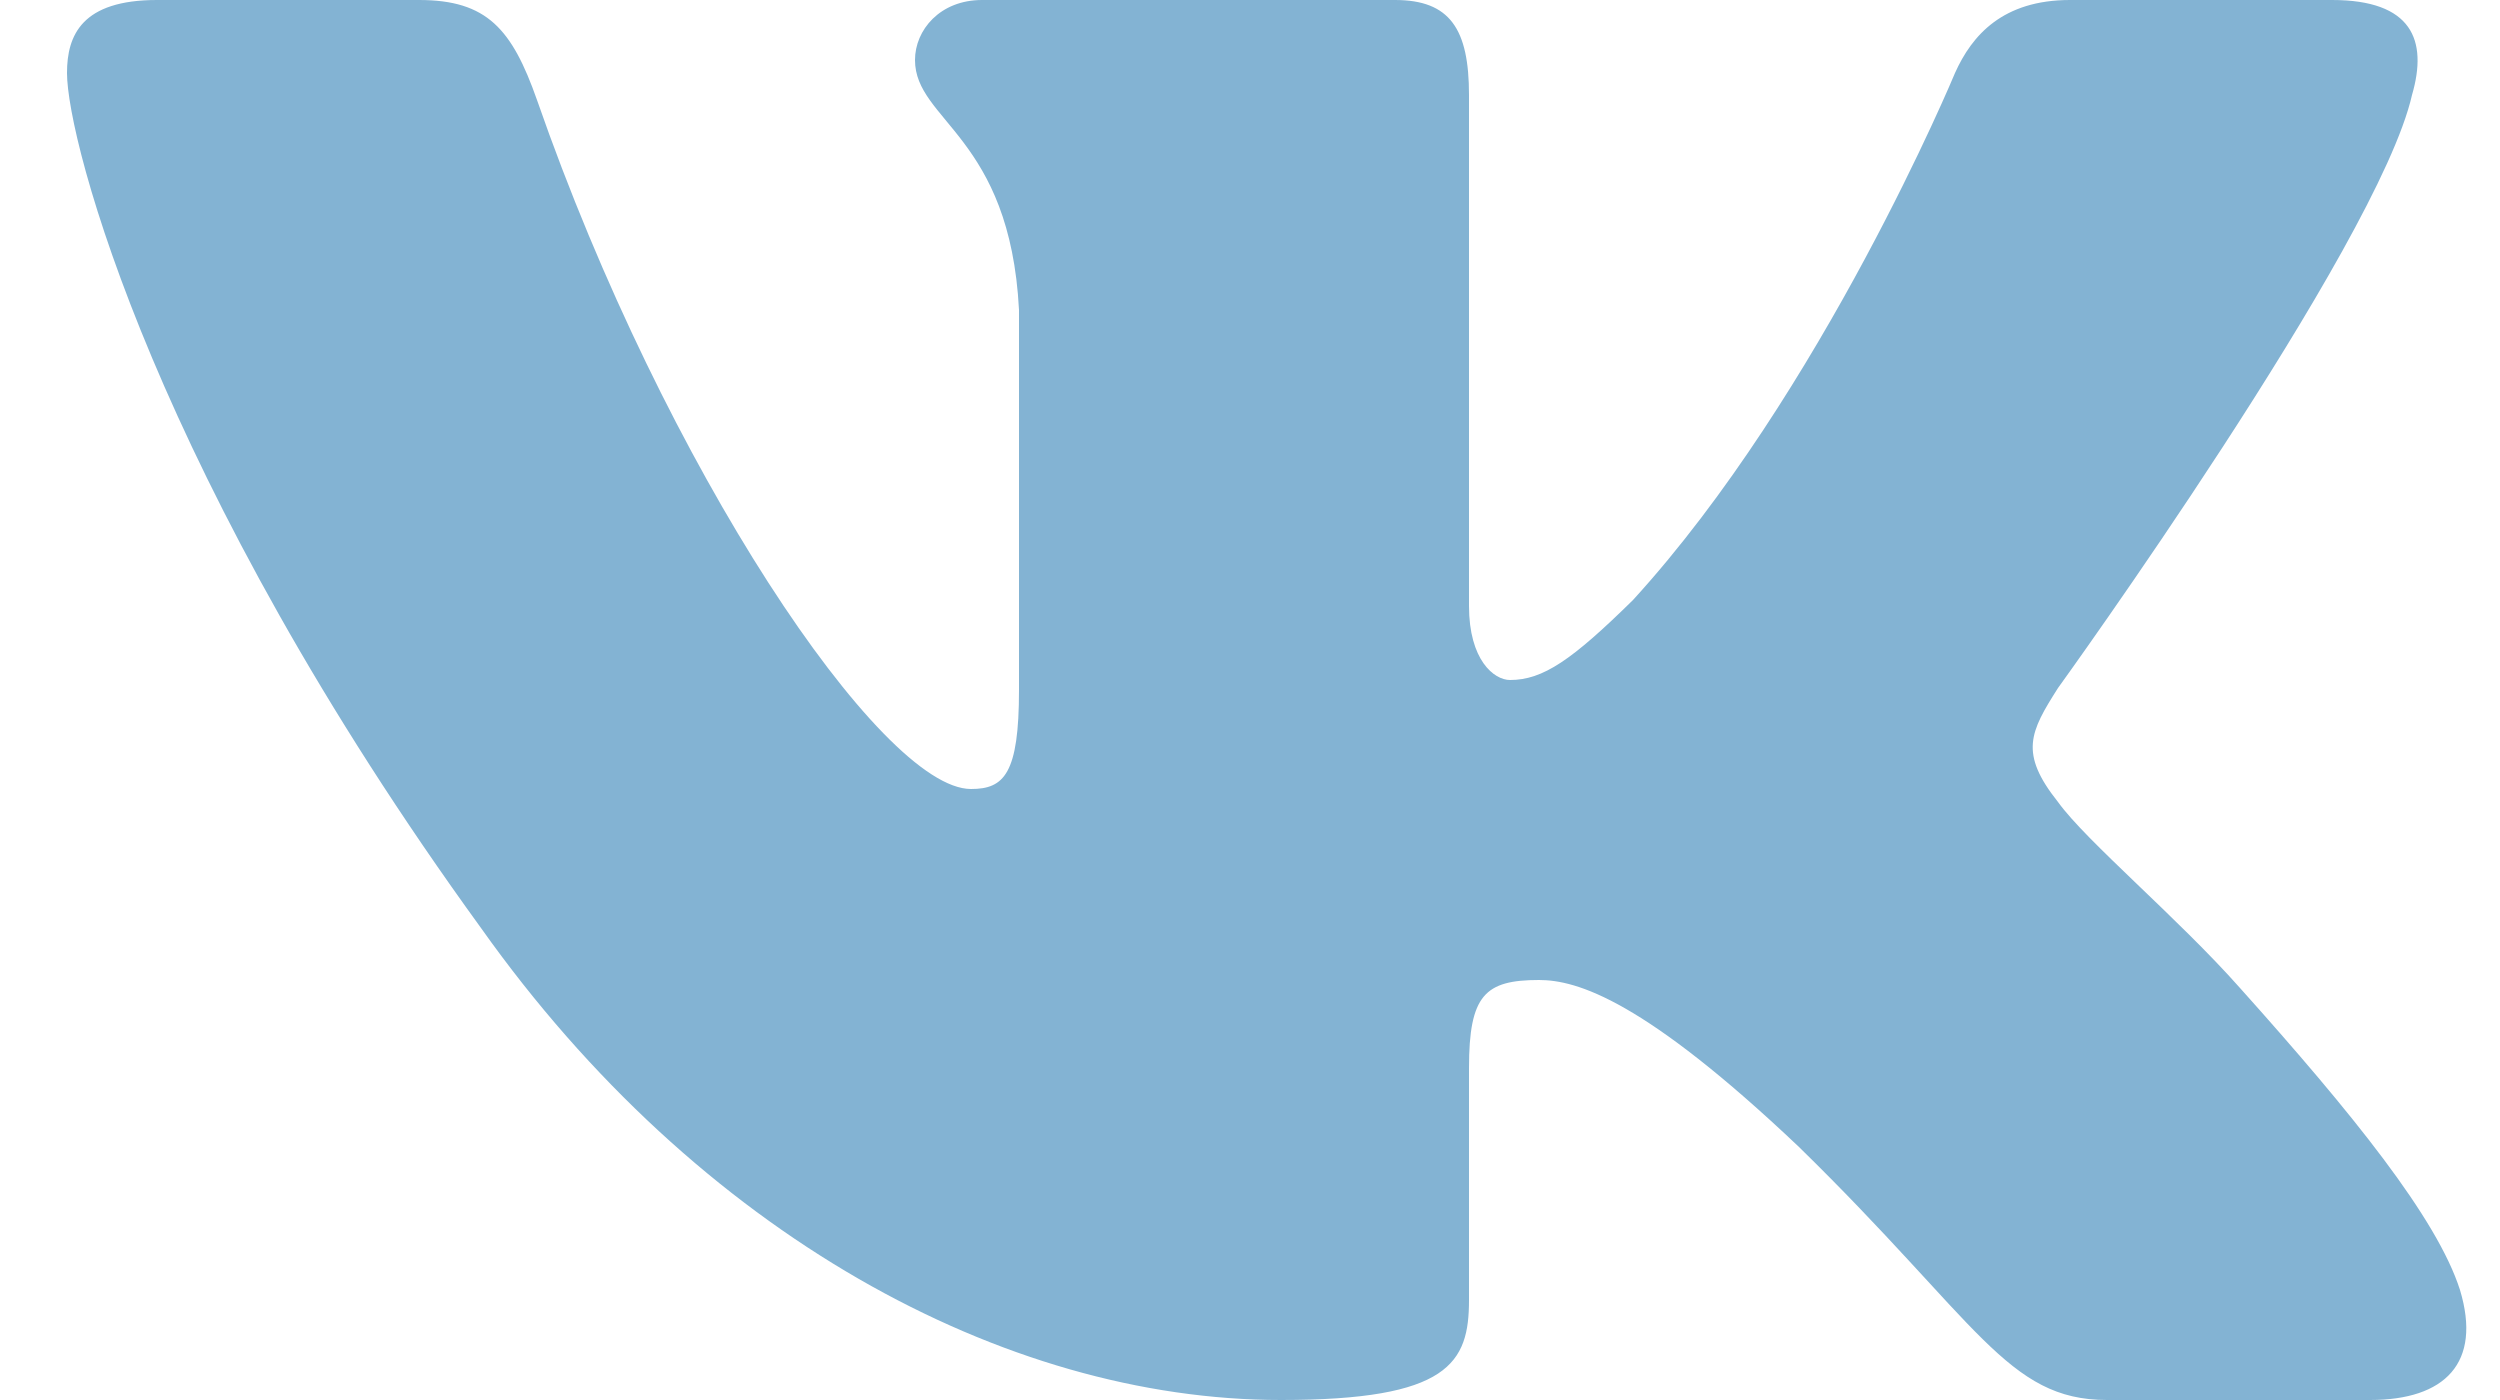
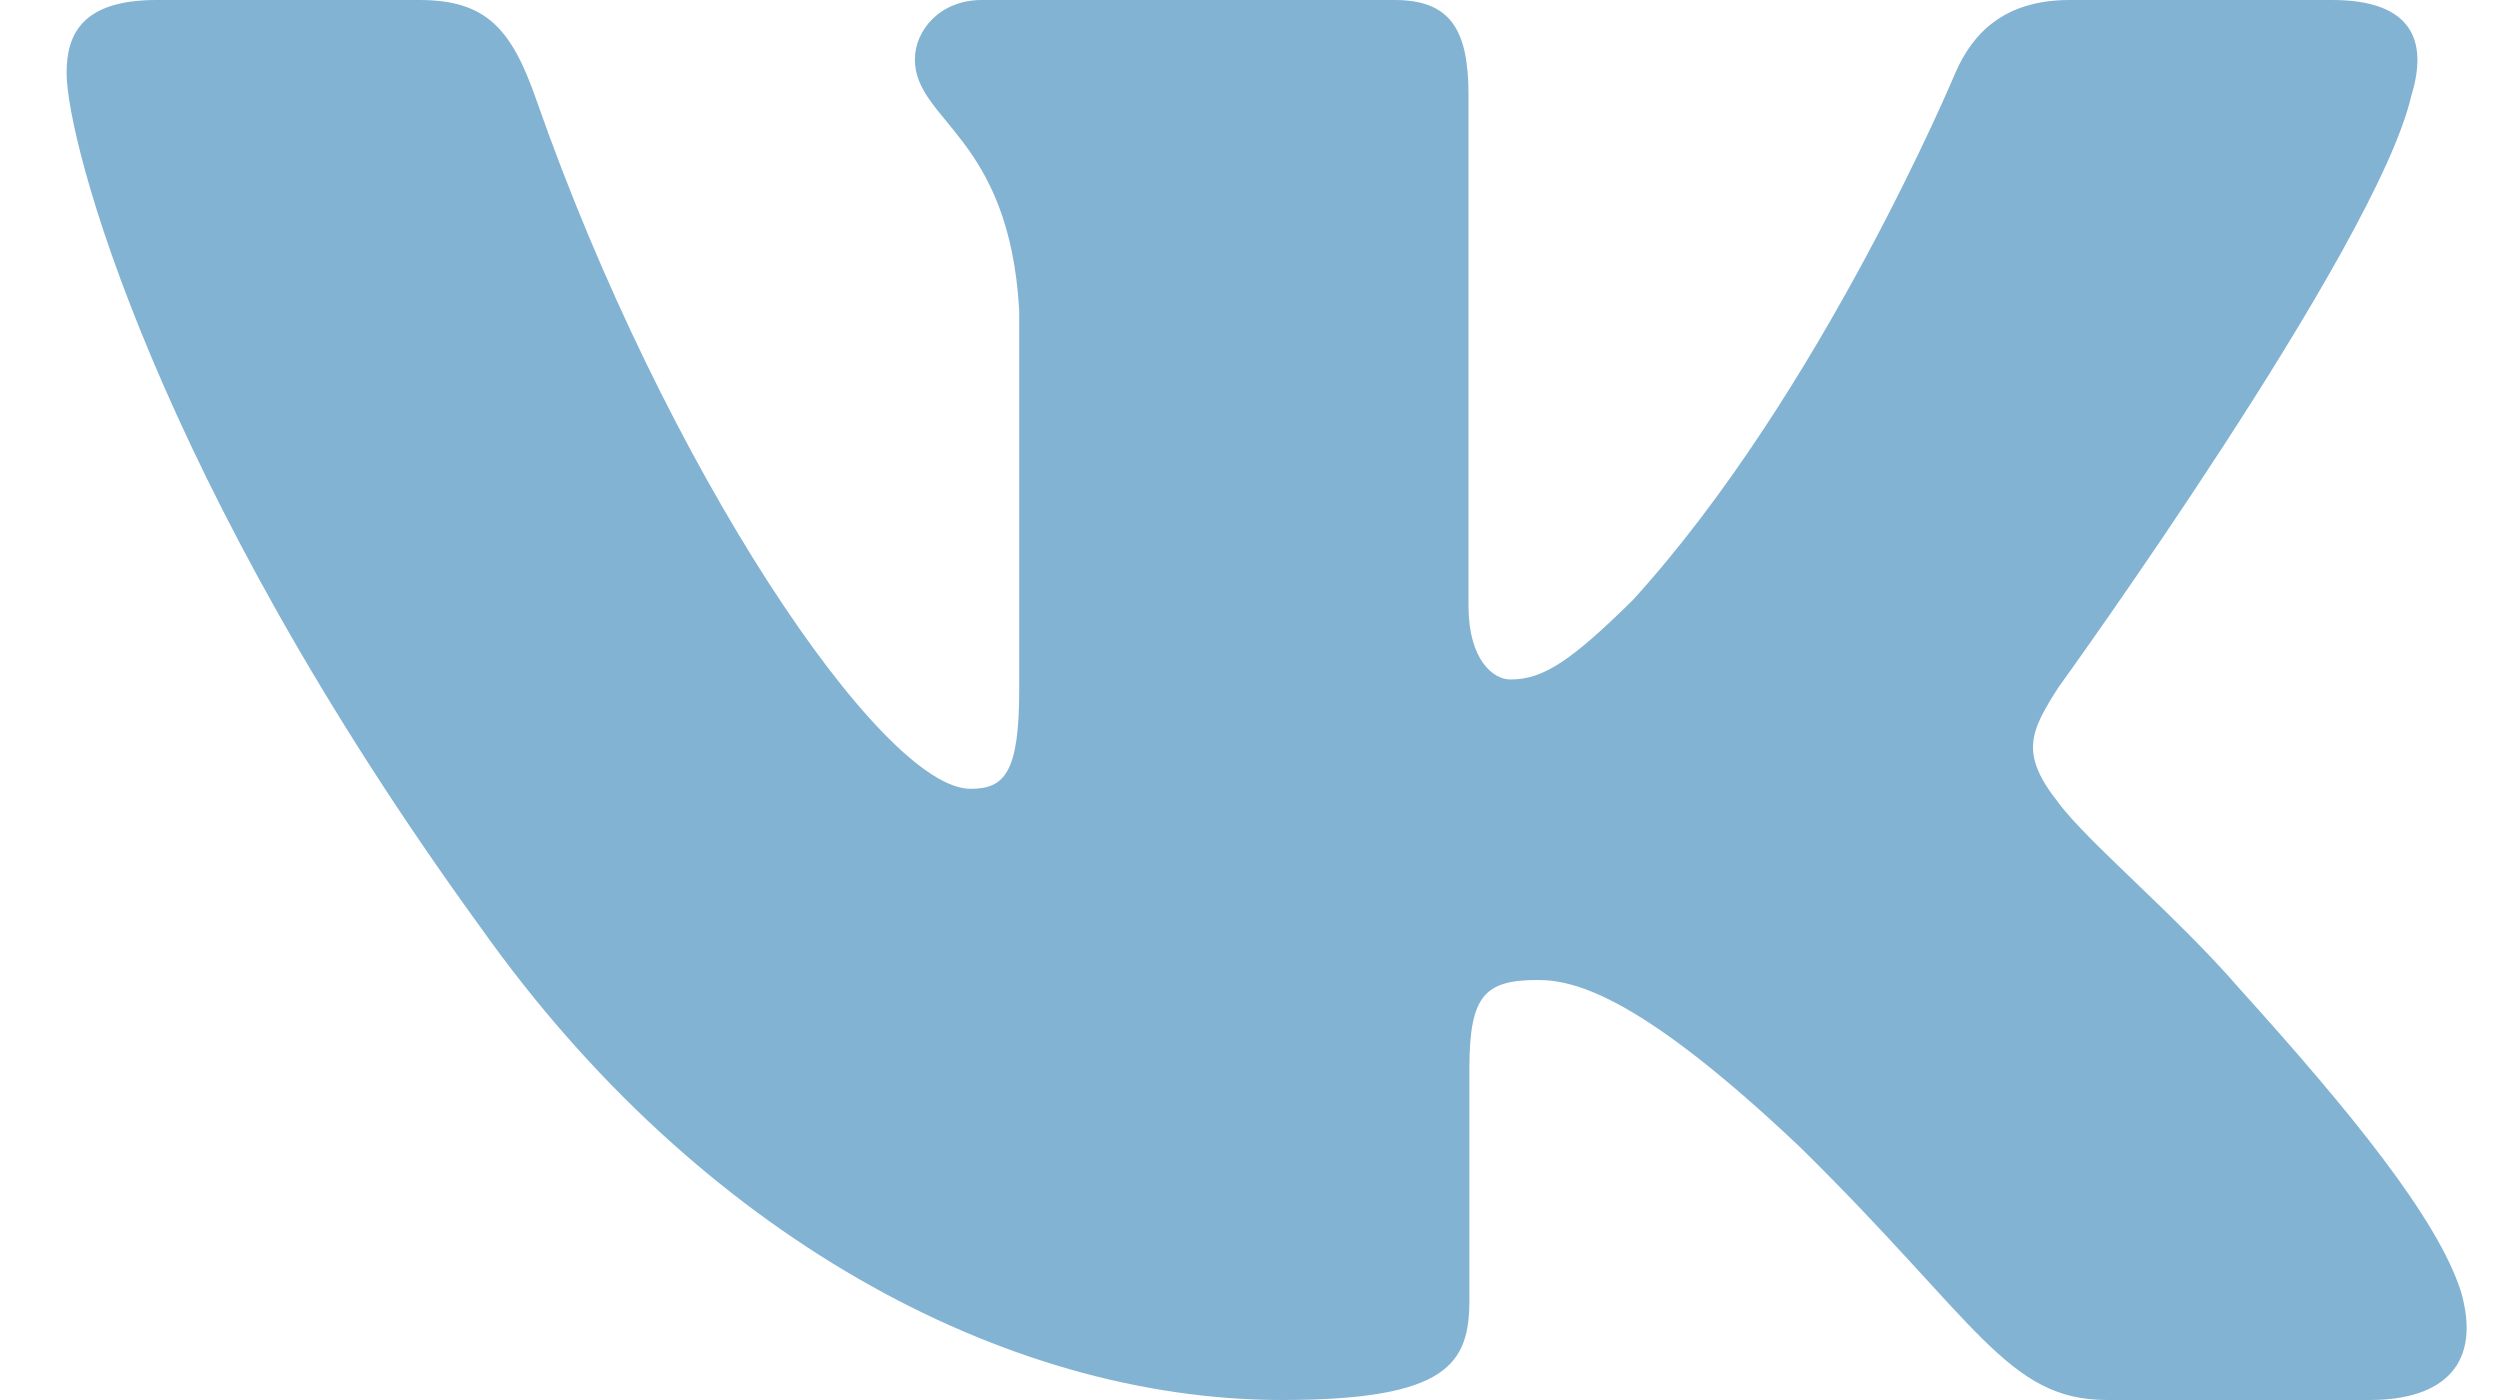
- <svg xmlns="http://www.w3.org/2000/svg" width="25" height="14" fill="none">
-   <path fill-rule="evenodd" clip-rule="evenodd" d="M24.12.95c.16-.55 0-.95-.8-.95H20.7c-.67 0-.98.35-1.15.73 0 0-1.33 3.2-3.22 5.27-.61.6-.9.8-1.23.8-.16 0-.41-.2-.41-.74V.95c0-.66-.19-.95-.74-.95H9.82c-.42 0-.67.3-.67.6 0 .61.95.76 1.04 2.5v3.8c0 .84-.15.99-.48.99-.9 0-3.06-3.21-4.34-6.89-.25-.71-.5-1-1.18-1H1.57c-.75 0-.9.35-.9.73 0 .68.89 4.07 4.14 8.55 2.17 3.06 5.23 4.72 8 4.72 1.68 0 1.88-.37 1.88-1v-2.32c0-.73.16-.88.7-.88.38 0 1.05.2 2.6 1.67 1.79 1.75 2.08 2.53 3.08 2.53h2.63c.75 0 1.12-.37.9-1.1-.23-.72-1.08-1.77-2.2-3.02-.62-.7-1.54-1.47-1.82-1.86-.39-.49-.28-.7 0-1.14 0 0 3.2-4.43 3.54-5.93Z" fill="#83B3D3" />
+ <svg xmlns="http://www.w3.org/2000/svg" width="25" height="14" viewBox="0 0 25 14" fill="none">
+   <path fill-rule="evenodd" clip-rule="evenodd" d="M24.116 0.948C24.282 0.402 24.116 0 23.321 0H20.696C20.028 0 19.72 0.347 19.553 0.73C19.553 0.73 18.218 3.926 16.327 6.002C15.715 6.604 15.437 6.795 15.103 6.795C14.936 6.795 14.685 6.604 14.685 6.057V0.948C14.685 0.292 14.501 0 13.945 0H9.817C9.4 0 9.149 0.304 9.149 0.593C9.149 1.214 10.095 1.358 10.192 3.106V6.904C10.192 7.737 10.039 7.888 9.705 7.888C8.815 7.888 6.65 4.677 5.365 1.003C5.116 0.288 4.864 0 4.193 0H1.566C0.816 0 0.666 0.347 0.666 0.73C0.666 1.412 1.556 4.8 4.811 9.281C6.981 12.341 10.036 14 12.819 14C14.488 14 14.694 13.632 14.694 12.997V10.684C14.694 9.947 14.852 9.8 15.381 9.8C15.771 9.8 16.438 9.992 17.996 11.467C19.776 13.216 20.069 14 21.071 14H23.696C24.446 14 24.822 13.632 24.606 12.904C24.368 12.18 23.518 11.129 22.391 9.882C21.779 9.172 20.861 8.407 20.582 8.024C20.193 7.533 20.304 7.314 20.582 6.877C20.582 6.877 23.782 2.451 24.115 0.948H24.116Z" fill="#83B3D3" />
</svg>
